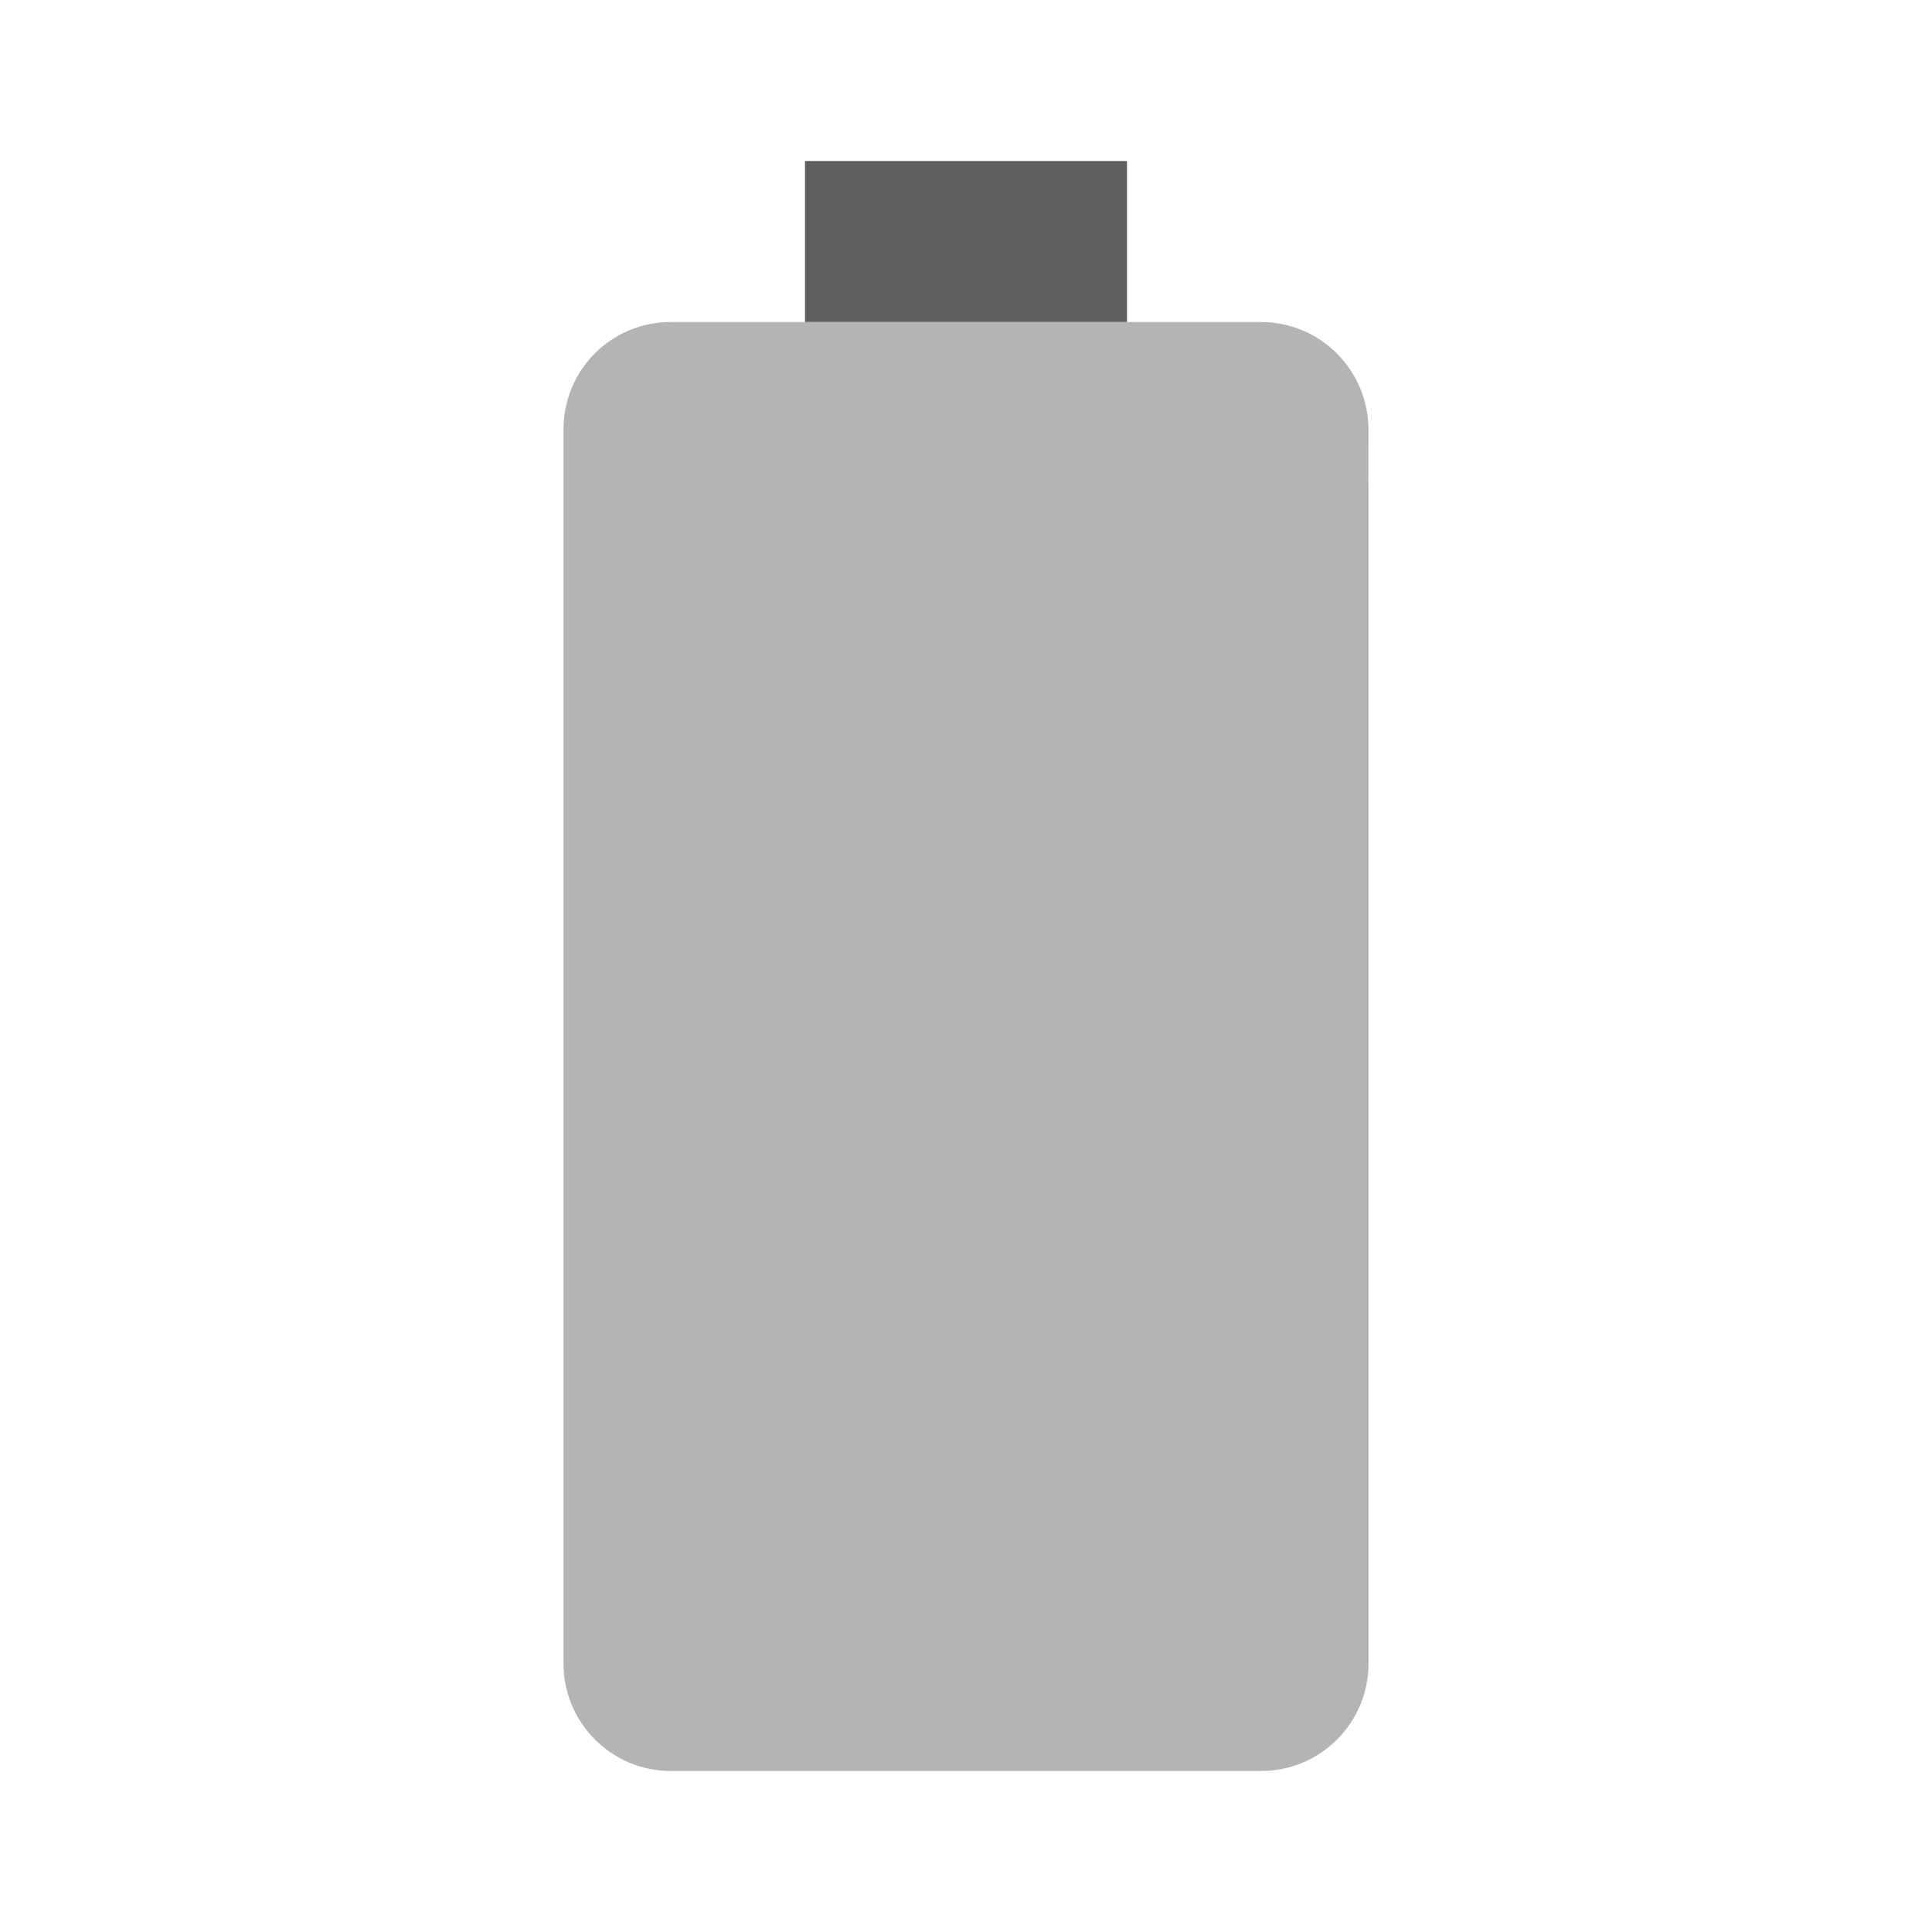
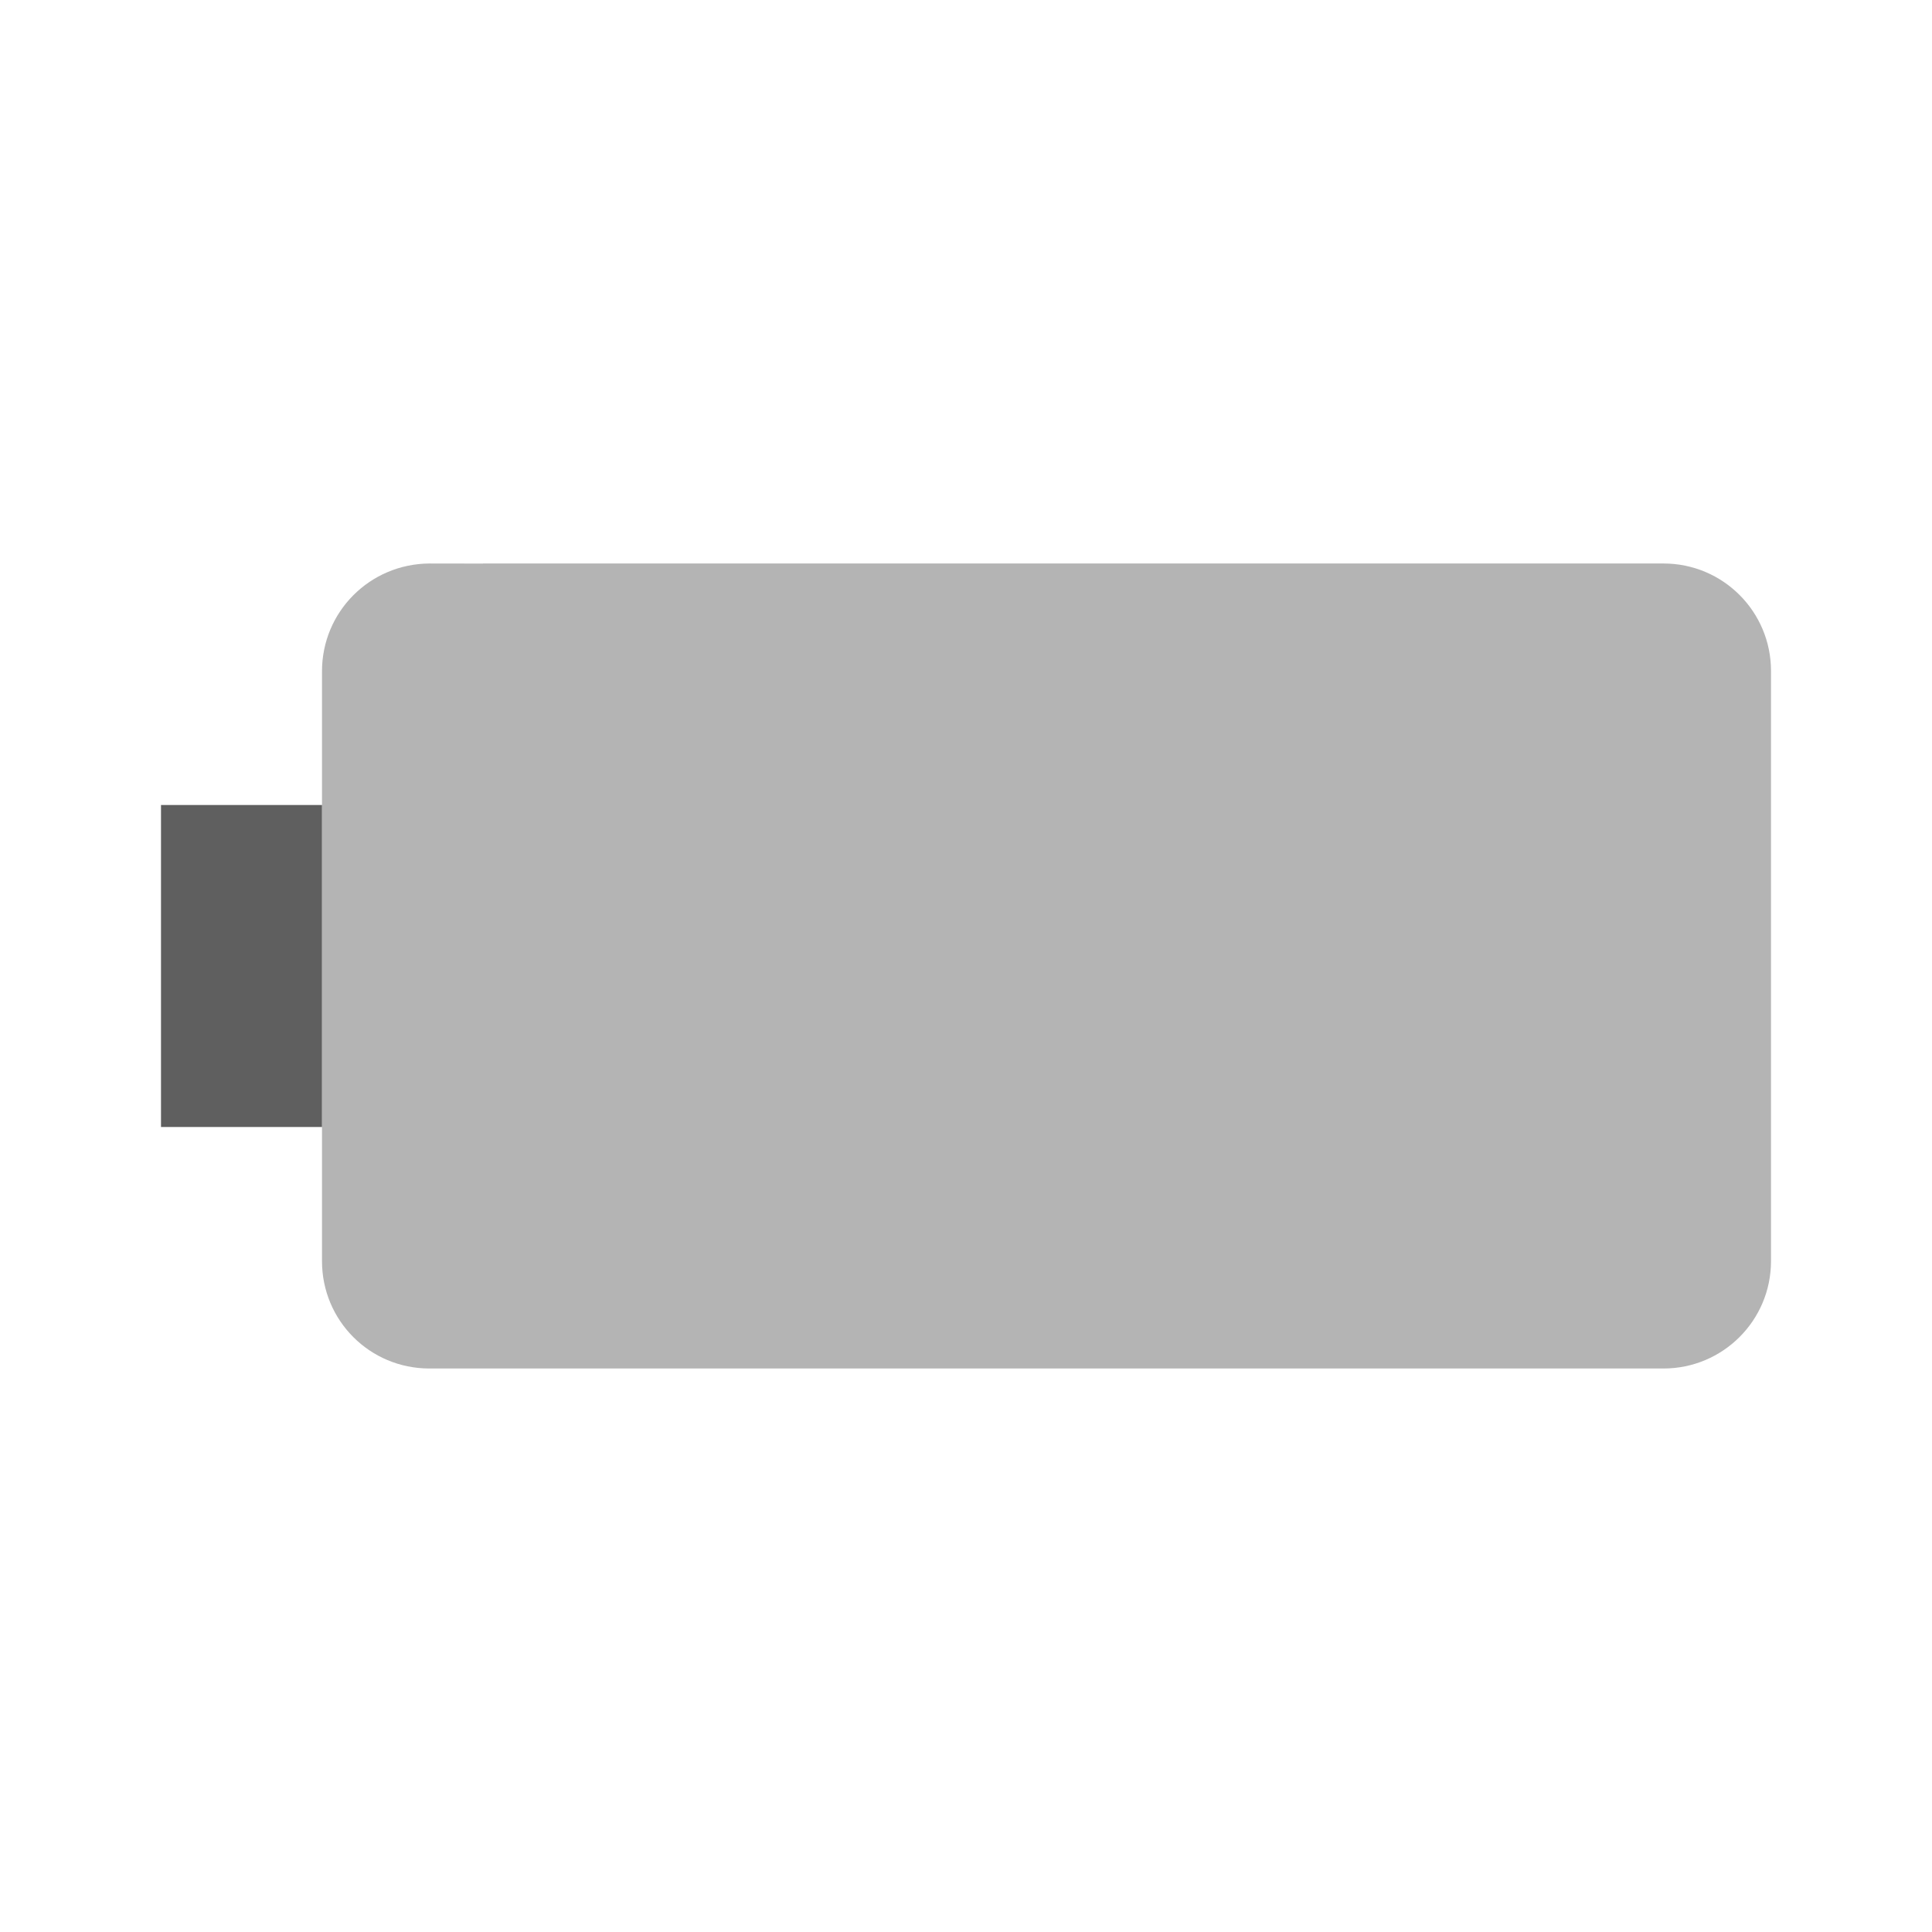
- <svg xmlns="http://www.w3.org/2000/svg" viewBox="0 0 48 48">
-   <path d="m20 8h-3.332c-1.479 0-2.668 1.188-2.668 2.668v30.662c0 1.47 1.189 2.67 2.668 2.67h14.664c1.469 0 2.668-1.19 2.668-2.67v-29.33h-2e-3l2e-3 -1.332c-0.01-1.48-1.199-2.668-2.678-2.668h-3.322z" fill="#b4b4b4" />
-   <path d="m20 4v4h8v-4z" fill="#5f5f5f" />
+ <svg xmlns="http://www.w3.org/2000/svg" version="1.1" viewBox="0 0 48 48">
+   <g transform="rotate(-90,24,23.99995)">
+     <path d="m20 8h-3.332c-1.479 0-2.668 1.188-2.668 2.668v30.662c0 1.47 1.189 2.67 2.668 2.67h14.664c1.469 0 2.668-1.19 2.668-2.67v-29.33h-.002l.002-1.332c-.01-1.48-1.199-2.668-2.678-2.668h-3.322z" fill="#b4b4b4" />
+     <path d="m20 4v4h8v-4z" fill="#5f5f5f" />
+   </g>
</svg>
